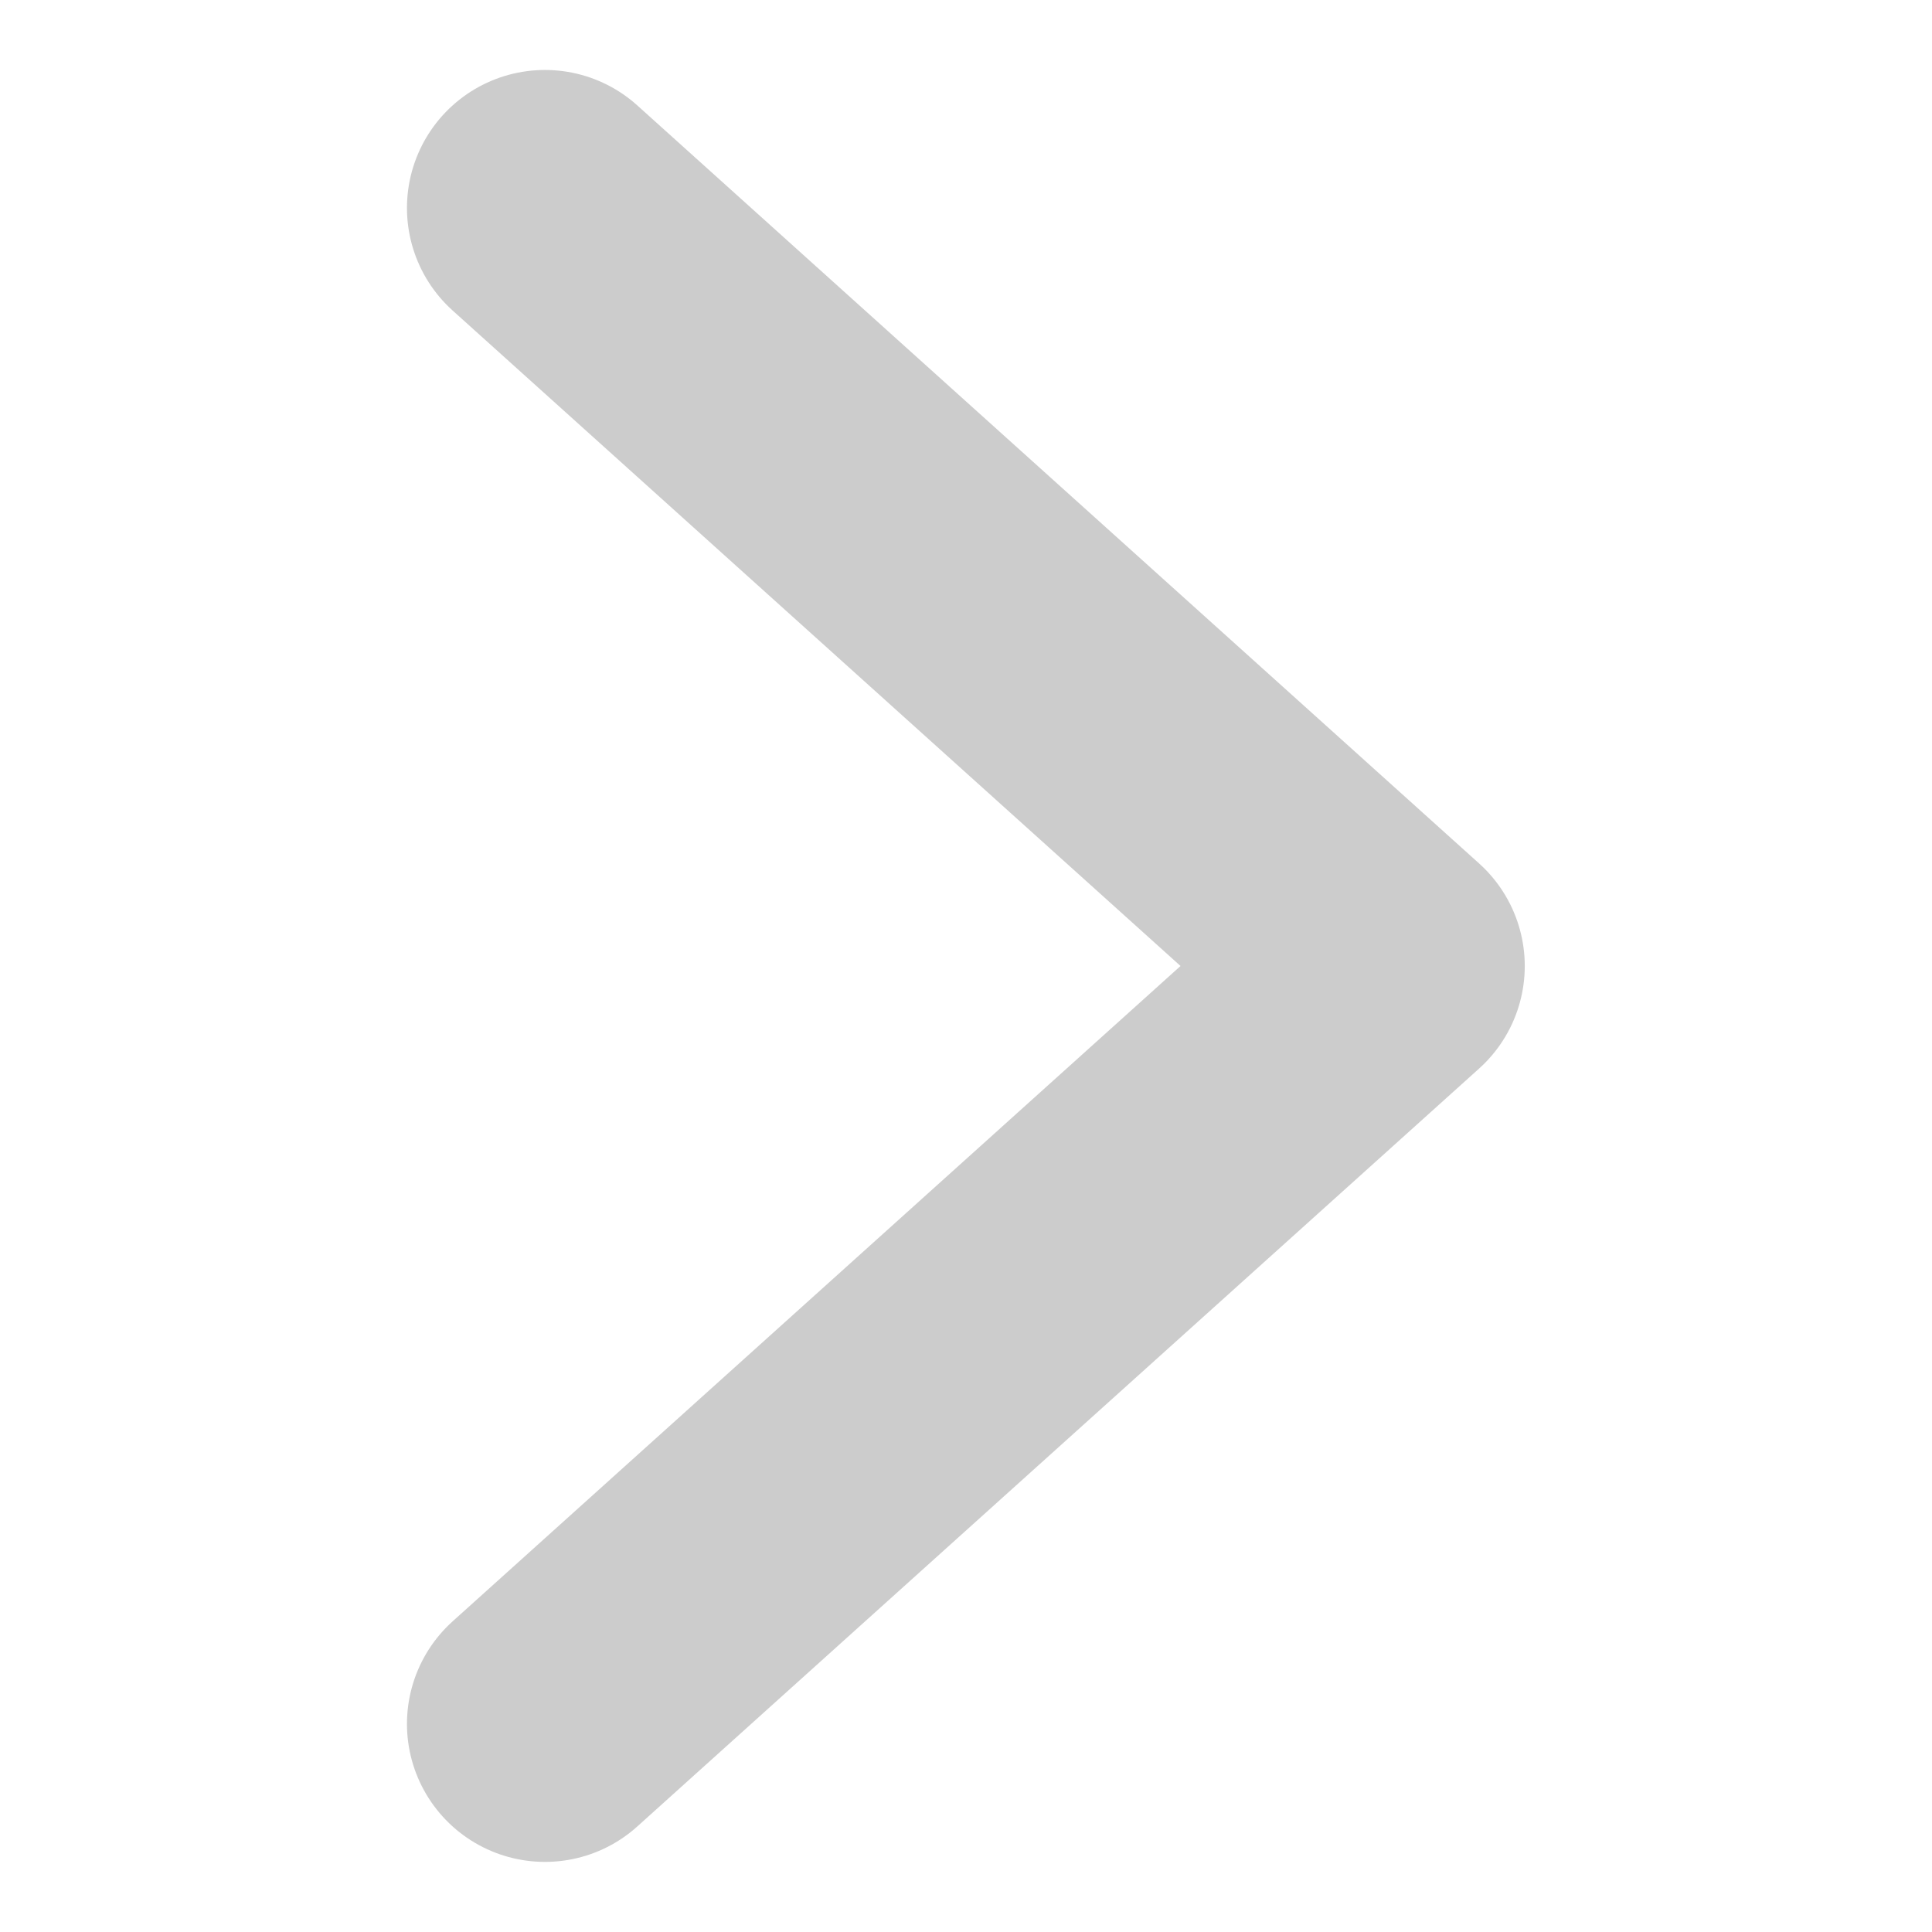
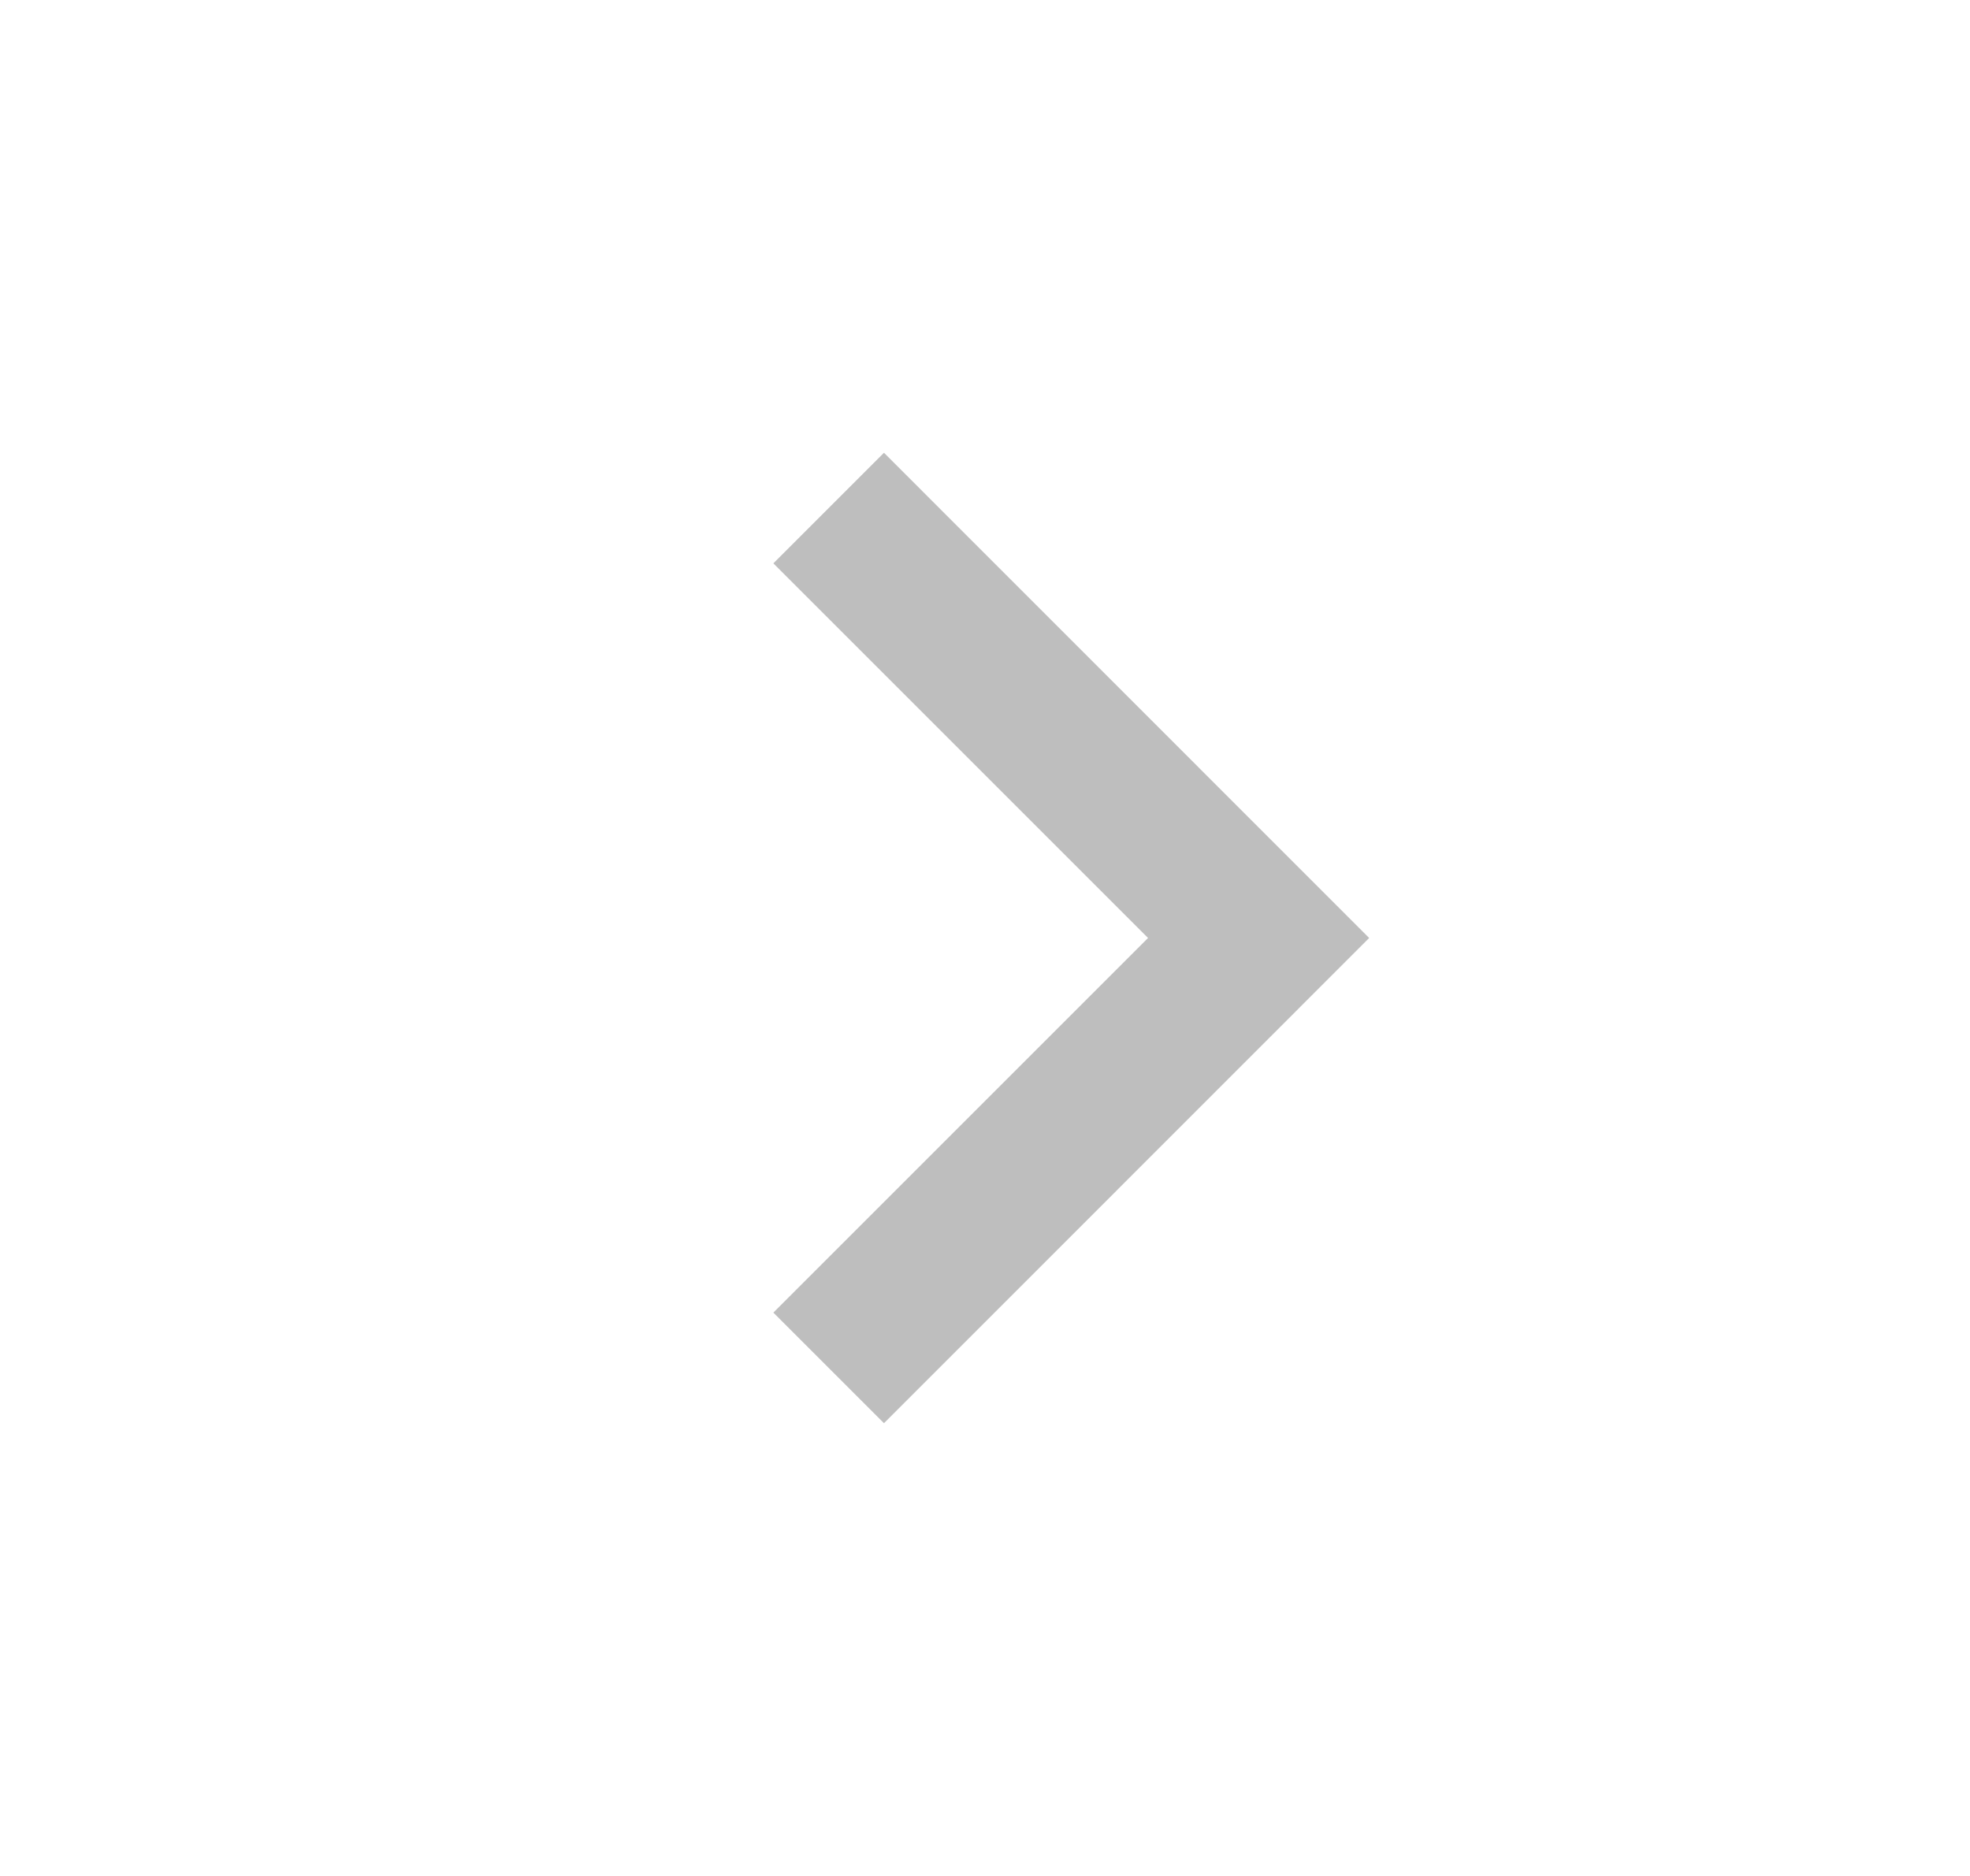
- <svg xmlns="http://www.w3.org/2000/svg" width="14" height="14" viewBox="0 0 14 14">
-   <g id="ic_arrow" transform="translate(-24.34 596.34) rotate(-90)">
-     <rect id="사각형_862" data-name="사각형 862" width="14" height="14" transform="translate(582.34 24.34)" fill="none" opacity="0.4" />
-     <rect id="사각형_865" data-name="사각형 865" width="12" height="12" transform="translate(583.34 25.34)" fill="none" opacity="0.4" />
-     <path id="패스_4159" data-name="패스 4159" d="M0,0,5.492,6.1,10.985,0" transform="translate(583.848 28.289)" fill="none" stroke="#ccc" stroke-linecap="round" stroke-linejoin="round" stroke-width="2" />
-   </g>
+ <svg xmlns="http://www.w3.org/2000/svg" width="21" height="20" viewBox="0 0 21 20" fill="none">
+   <path fill-rule="evenodd" clip-rule="evenodd" d="M12.238 10L8.244 6.006L9.423 4.827L14.595 10L11.176 13.42L9.423 15.173L8.244 13.994L12.238 10Z" fill="#BEBEBE" />
</svg>
